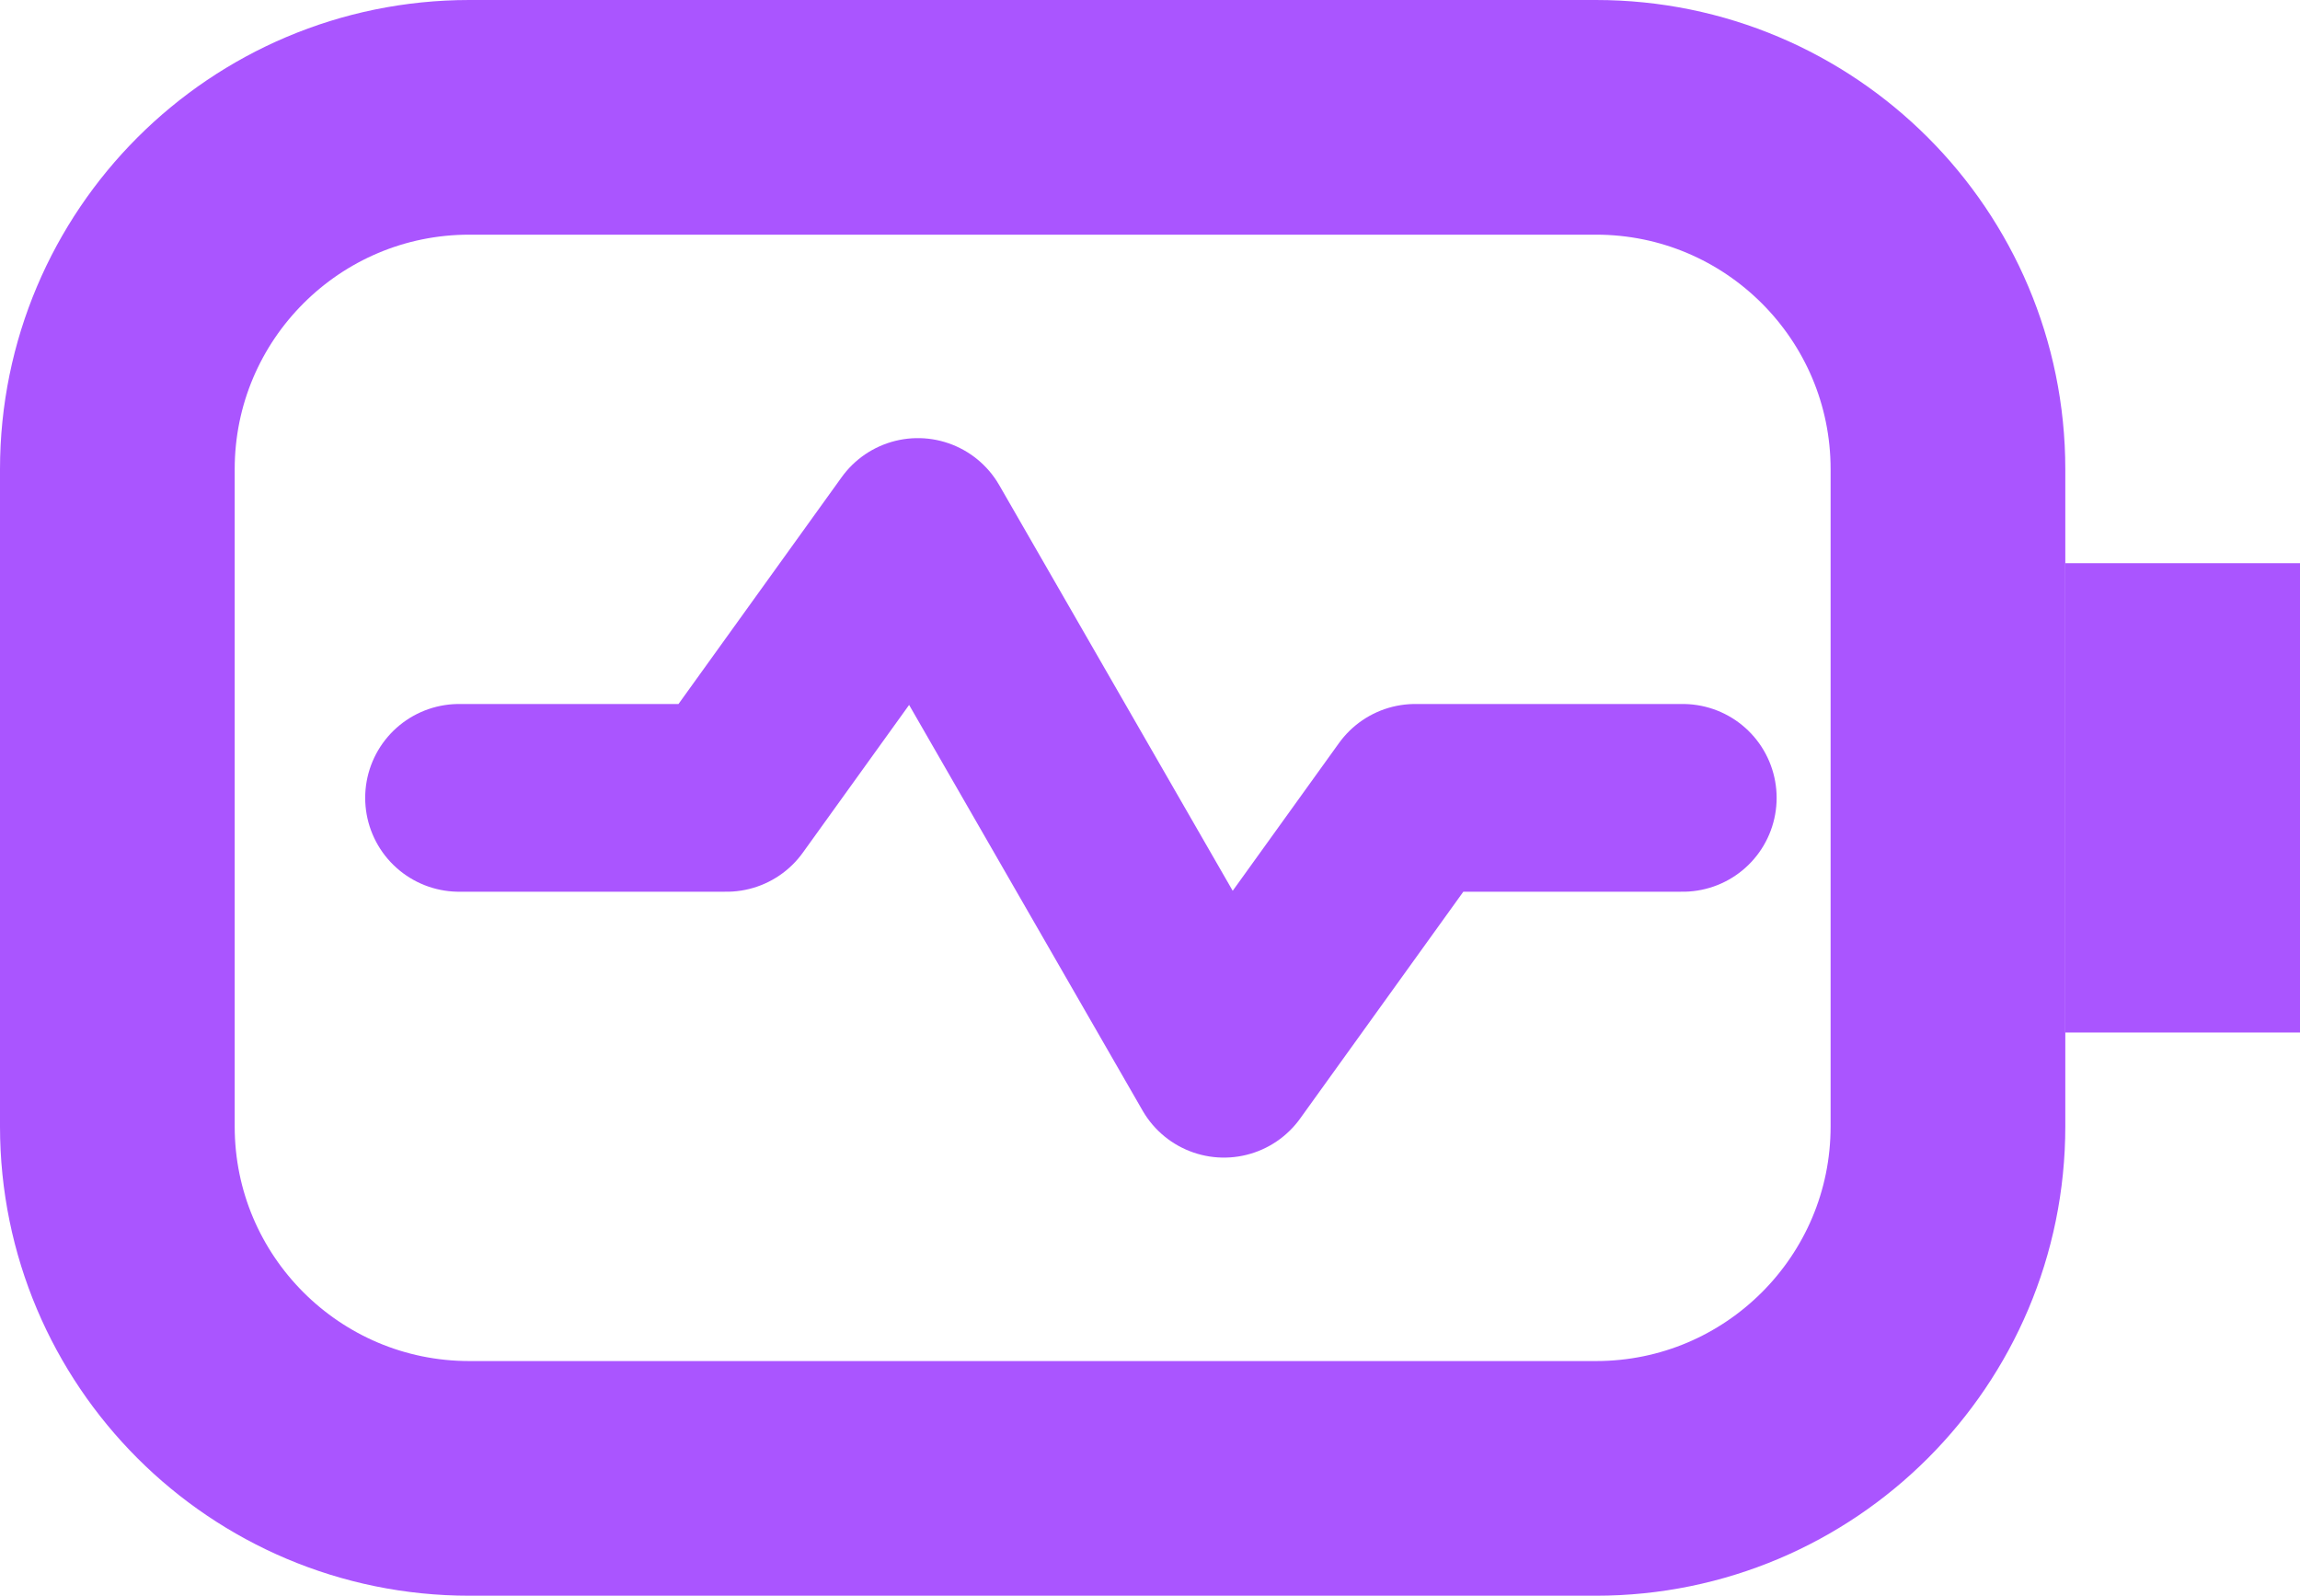
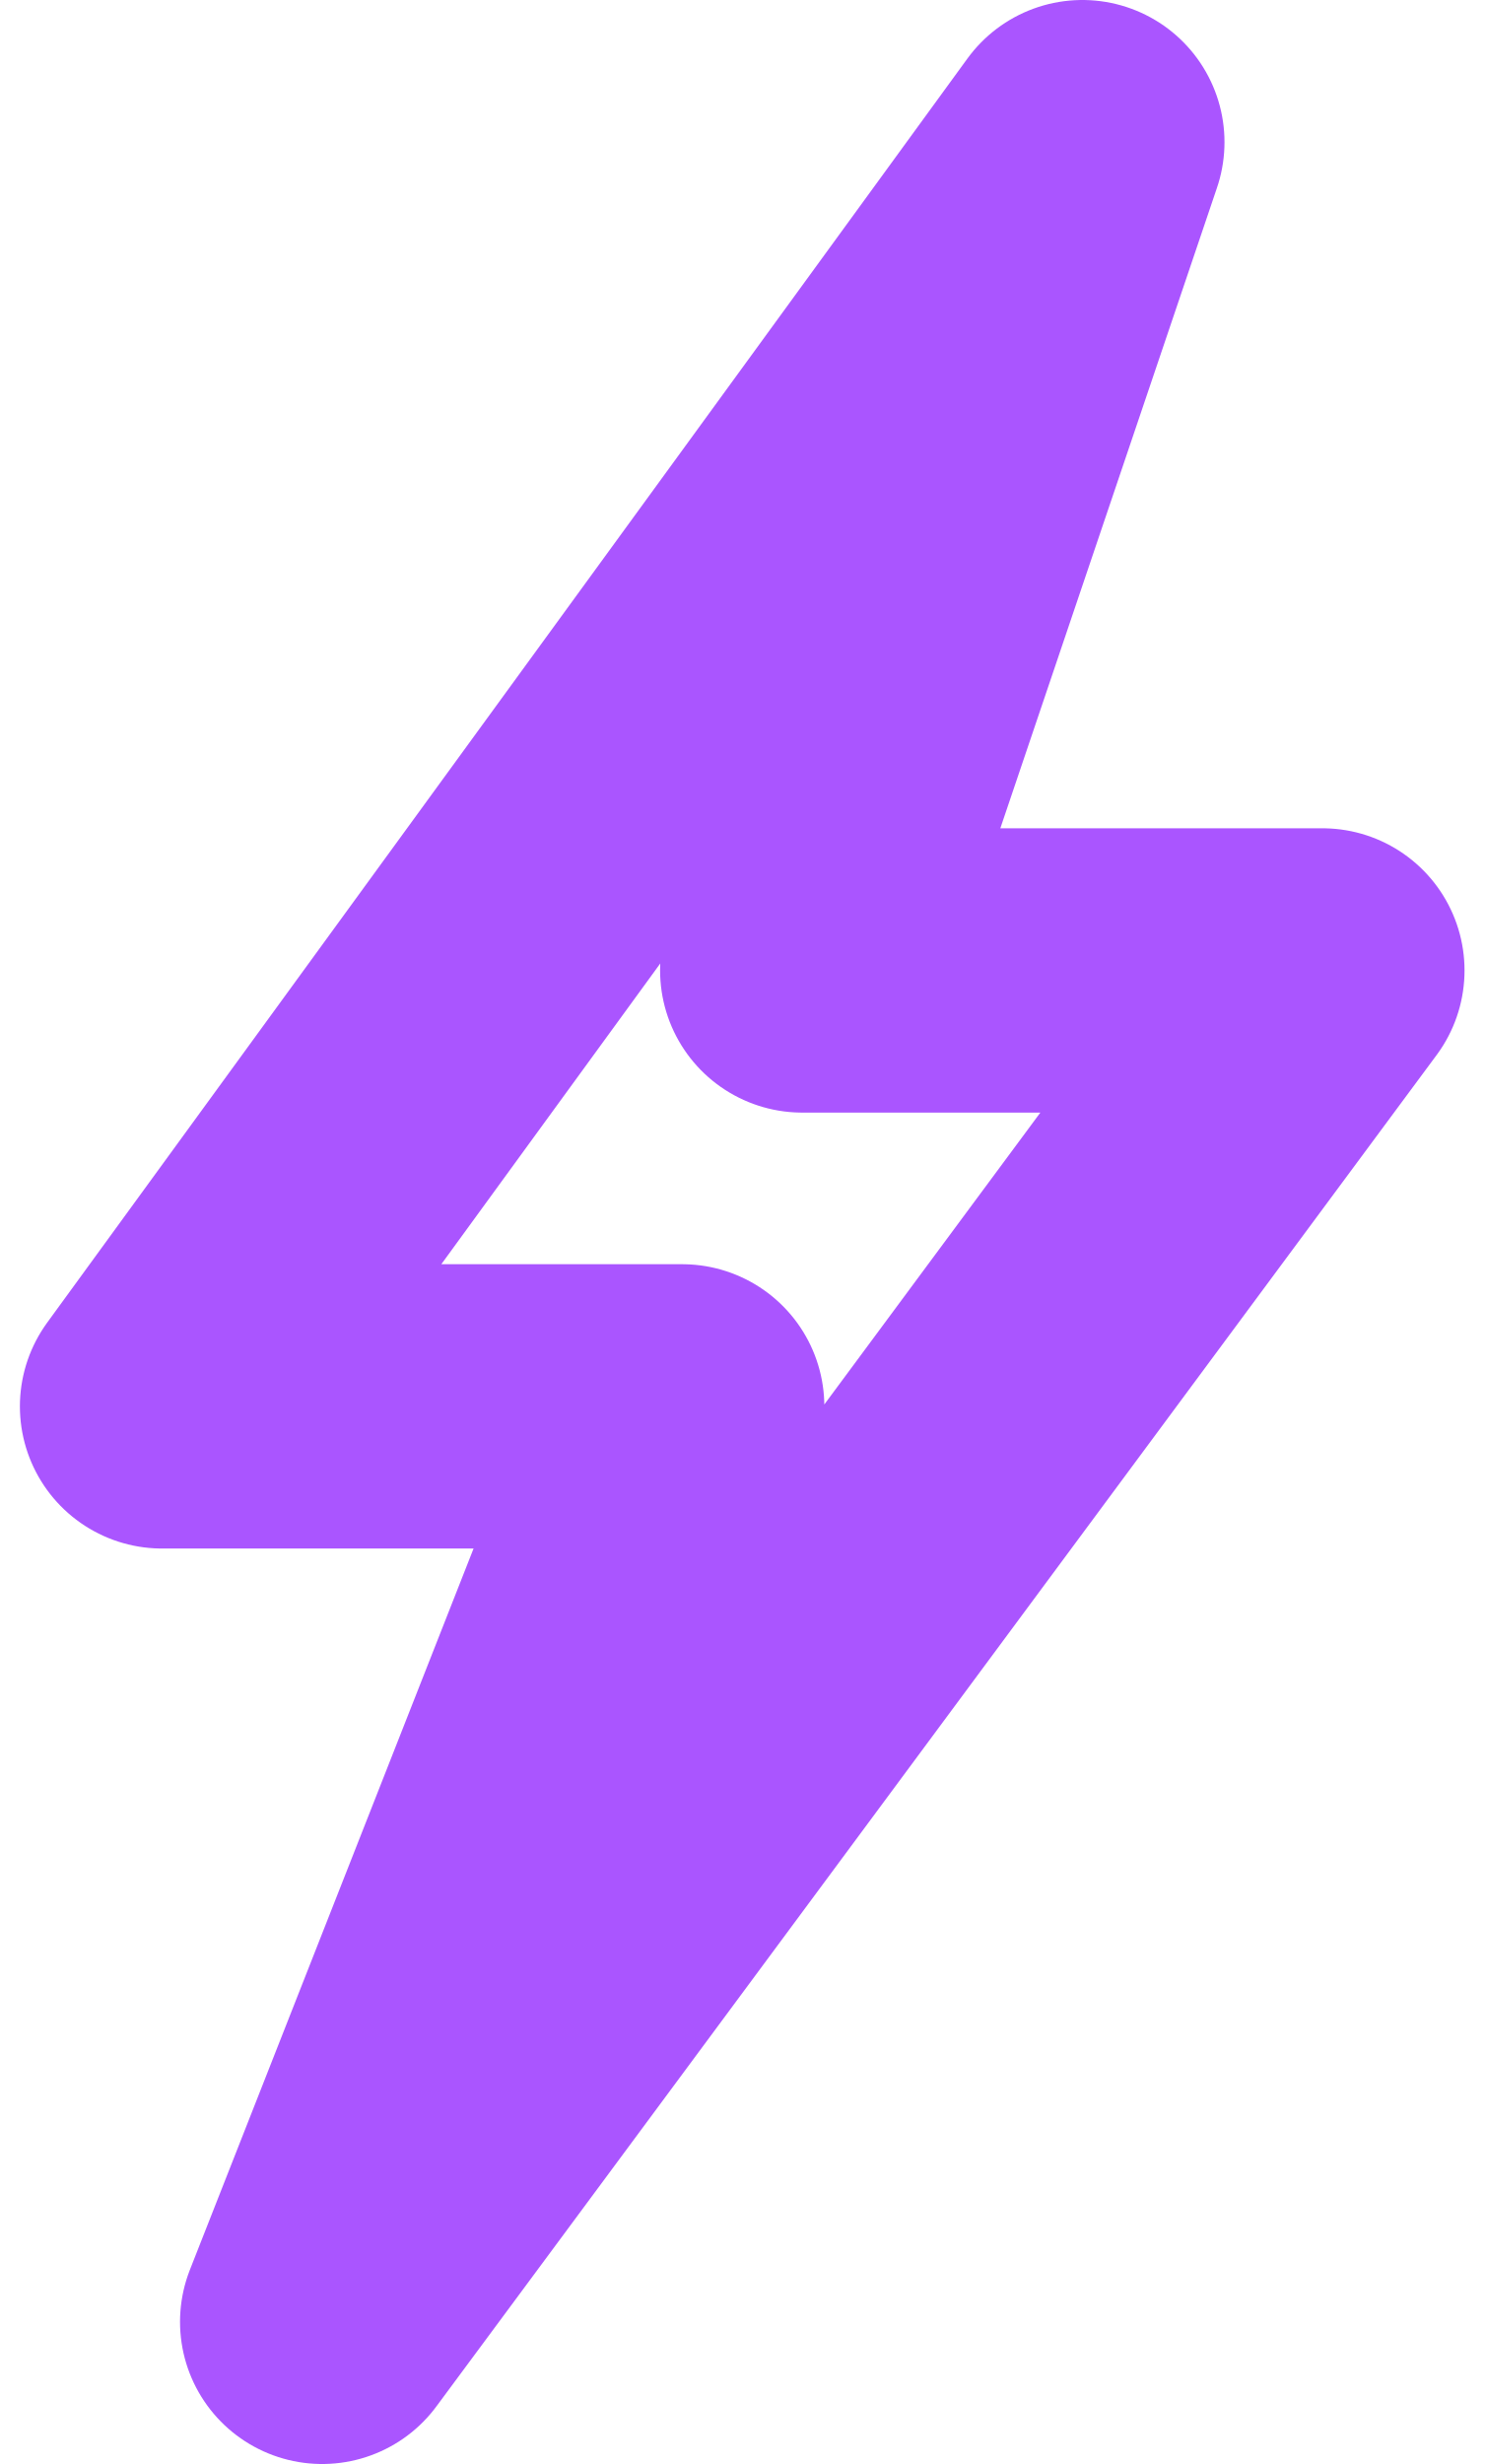
- <svg xmlns="http://www.w3.org/2000/svg" width="98" height="68" viewBox="0 0 98 68">
-   <rect x="5" y="5" width="78" height="58" rx="15" fill="none" stroke="#AA55FF" stroke-width="10" />
-   <rect x="88" y="24" width="10" height="20" fill="#AA55FF" />
-   <polyline points="19.56 34 30.96 34 39.11 22.67 52.15 45.33 60.3 34 71.7 34" fill="none" stroke="#AA55FF" stroke-width="8" stroke-linecap="round" stroke-linejoin="round" />
+ <svg xmlns="http://www.w3.org/2000/svg" width="47" height="78" viewBox="0 0 47 78">
+   <polygon points="34.27 4.5 5.13 44.52 21.6 44.52 10.2 73.5 41.87 30.72 25.4 30.72" fill="none" stroke="#AA55FF" stroke-width="9" stroke-linejoin="round" />
</svg>
